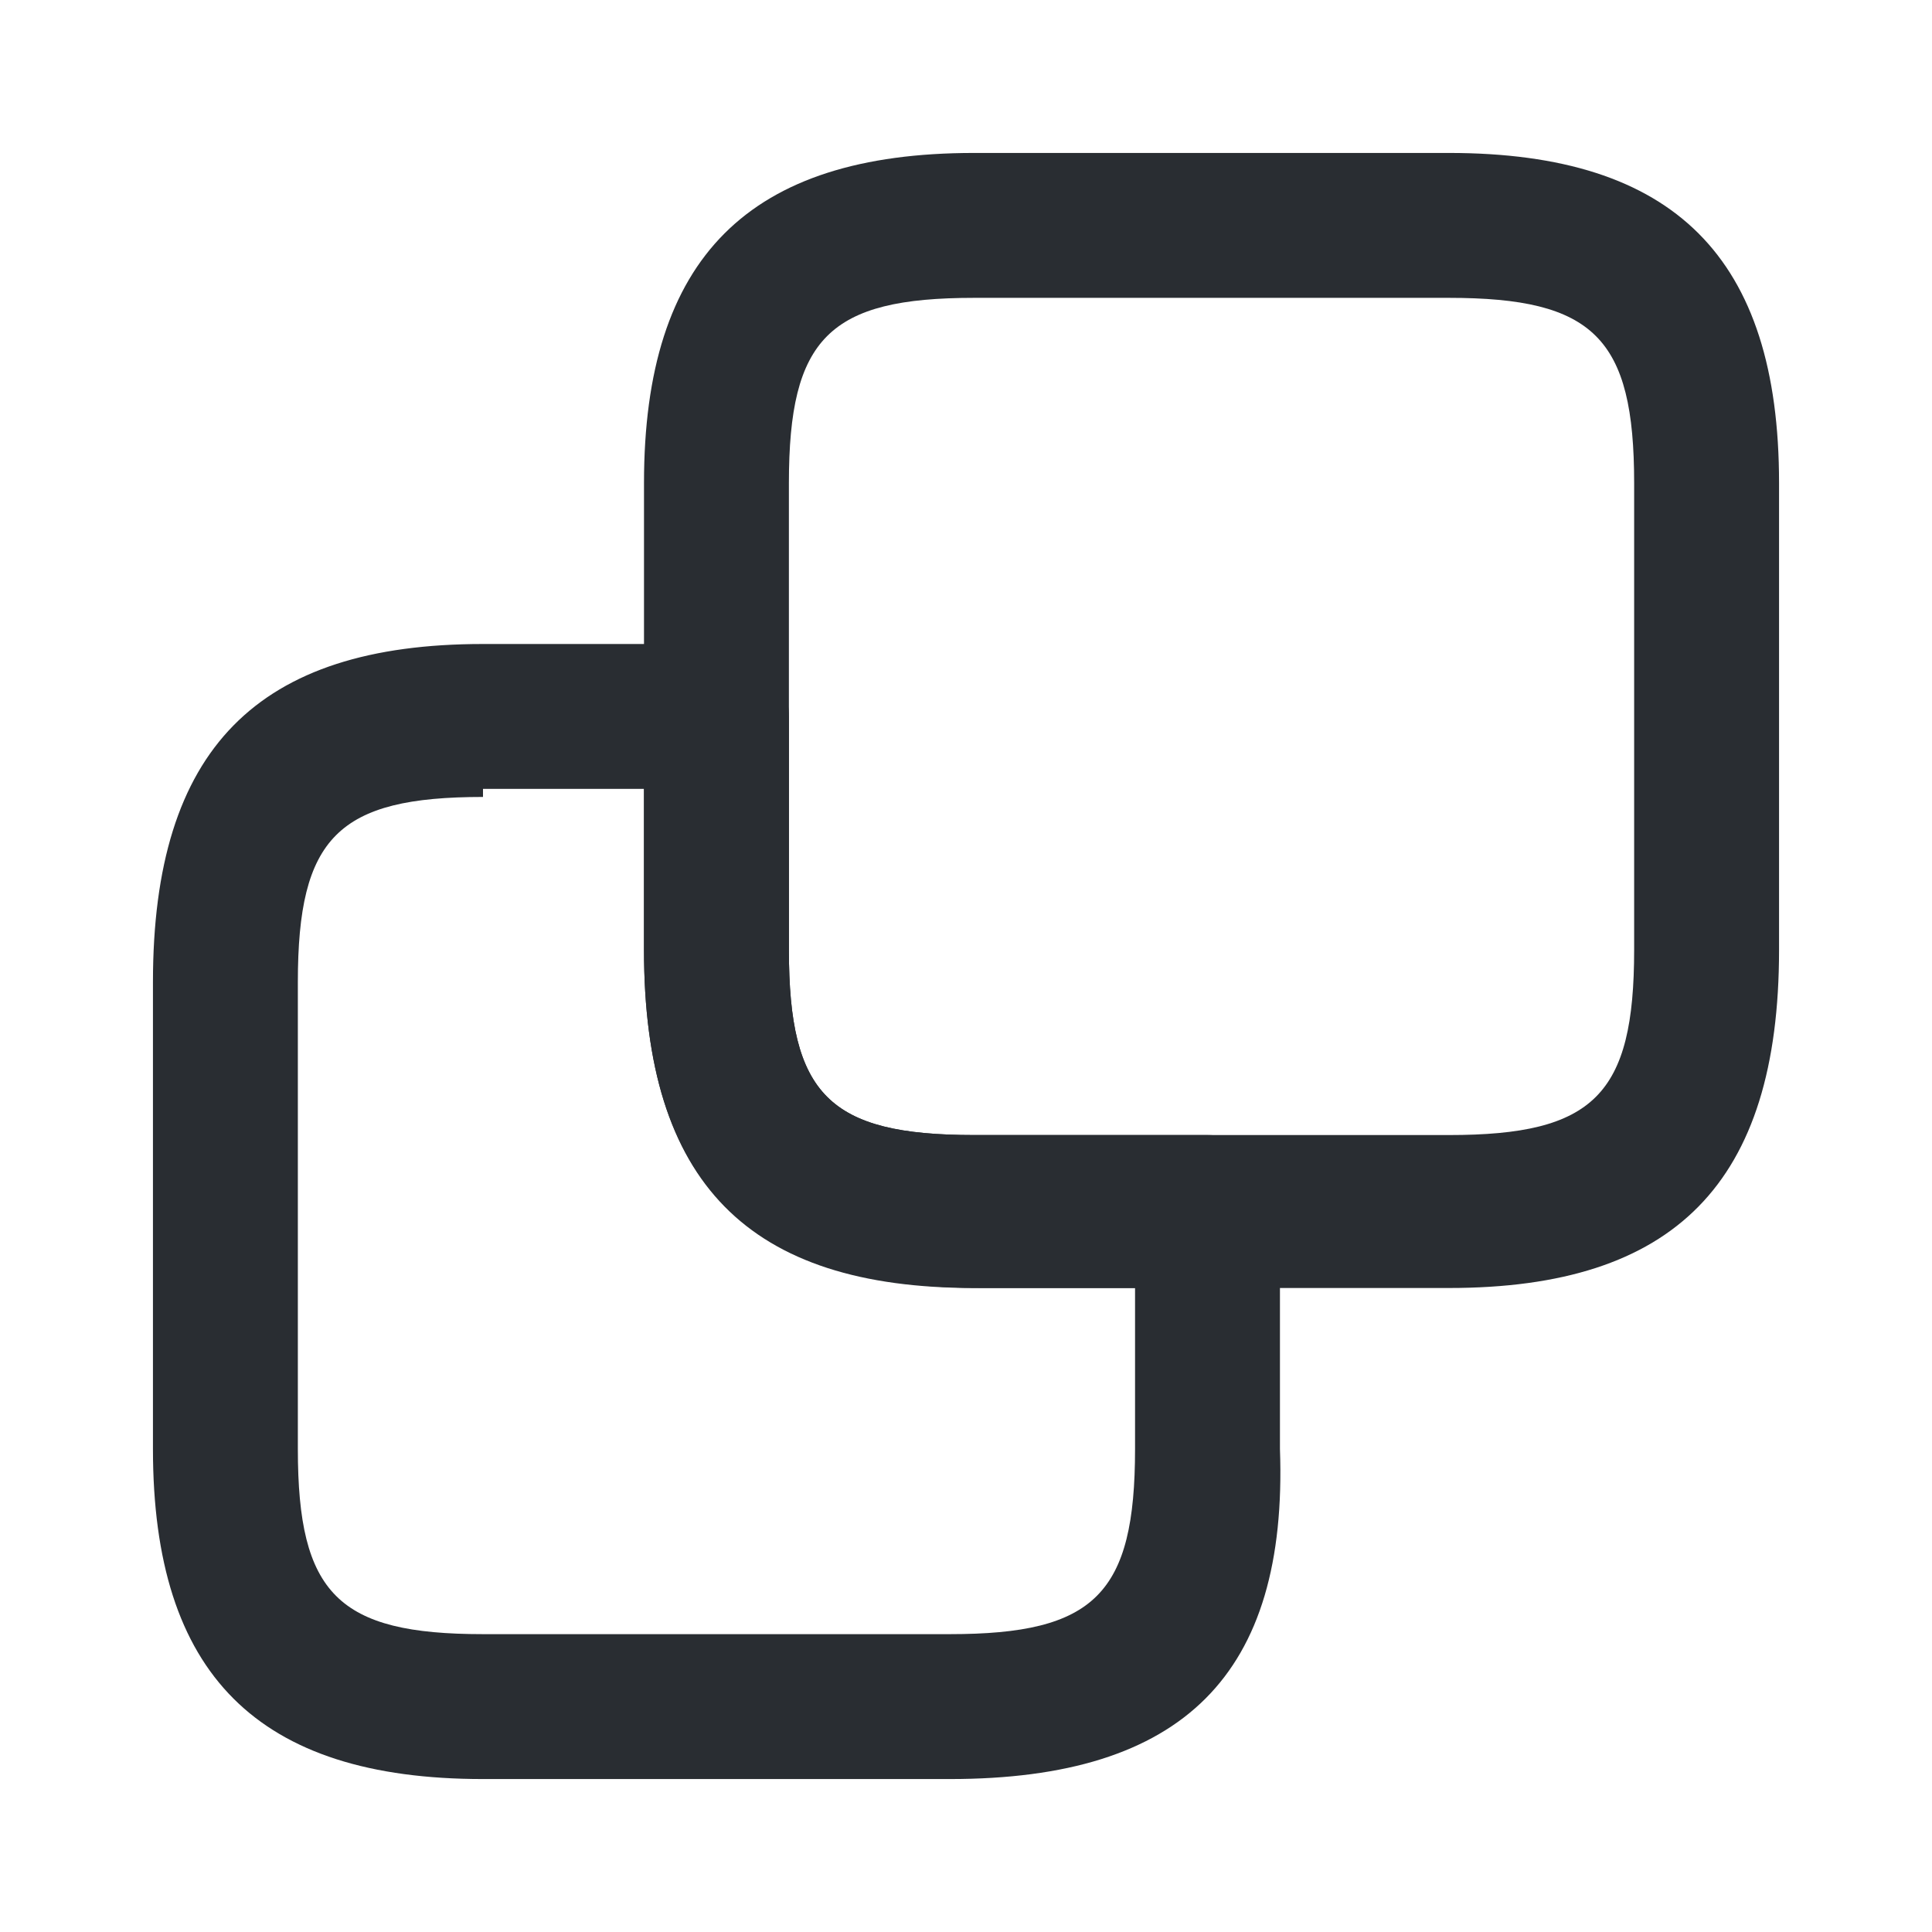
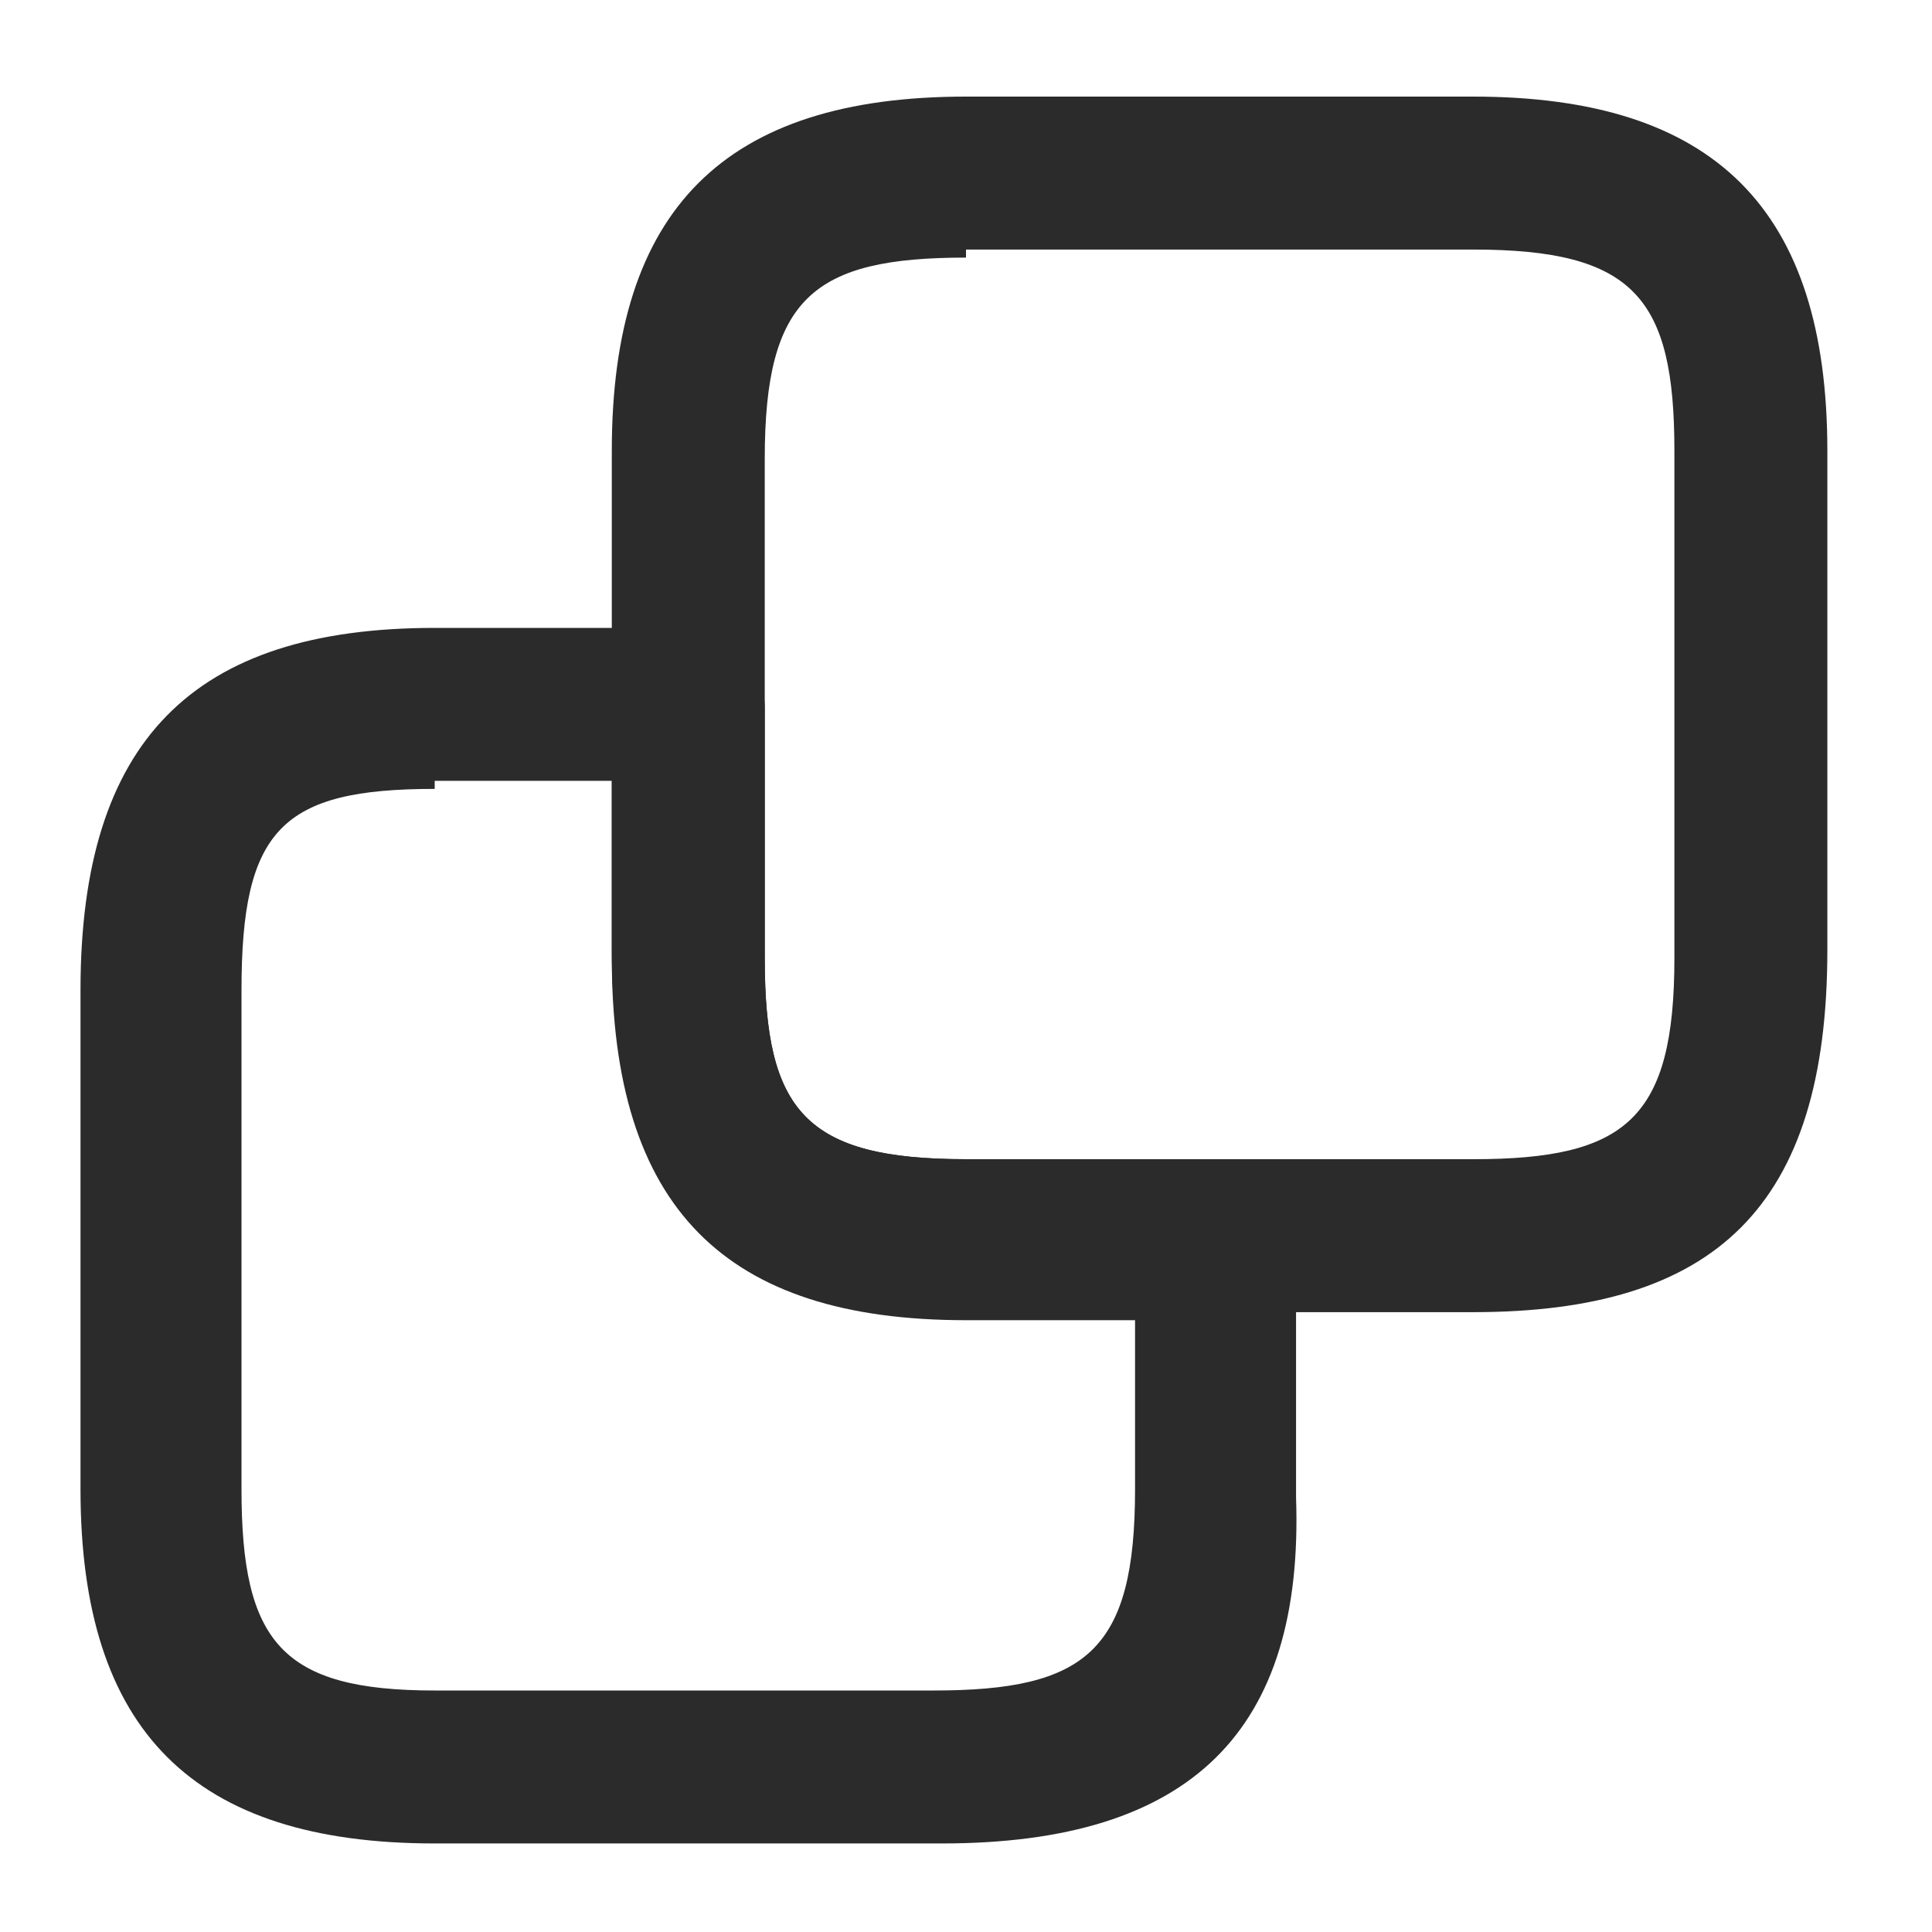
<svg xmlns="http://www.w3.org/2000/svg" version="1.1" id="Layer_1" x="0px" y="0px" viewBox="0 0 24 24" style="enable-background:new 0 0 24 24;" xml:space="preserve">
  <style type="text/css">
- 	.st0{fill:#292D32;}
+ 	.st0{fill:#2B2B2B;}
</style>
-   <path class="st0" d="M11.8,22.1H6c-2.8,0-4.1-1.3-4.1-4.1v-5.8C1.9,9.3,3.2,8,6,8h2.9c0.5,0,0.9,0.4,0.9,0.9v2.9  c0,1.8,0.5,2.3,2.3,2.3h2.9c0.5,0,0.9,0.4,0.9,0.9V18C16,20.8,14.7,22.1,11.8,22.1z M6,9.9c-1.8,0-2.3,0.5-2.3,2.3V18  c0,1.8,0.5,2.3,2.3,2.3h5.8c1.8,0,2.3-0.5,2.3-2.3v-2h-2C9.3,16,8,14.7,8,11.8v-2H6z" />
-   <path class="st0" d="M18,16h-5.8C9.3,16,8,14.7,8,11.8V6c0-2.8,1.3-4.1,4.1-4.1H18c2.8,0,4.1,1.3,4.1,4.1v5.8  C22.1,14.7,20.8,16,18,16z M12.1,3.7c-1.8,0-2.3,0.5-2.3,2.3v5.8c0,1.8,0.5,2.3,2.3,2.3H18c1.8,0,2.3-0.5,2.3-2.3V6  c0-1.8-0.5-2.3-2.3-2.3H12.1z" />
+   <path class="st0" d="M11.7,22.9H5.4c-3,0-4.4-1.4-4.4-4.4v-6.2c0-3.1,1.4-4.5,4.4-4.5h3.1c0.5,0,1,0.4,1,1v3.1  c0,1.9,0.5,2.5,2.5,2.5h3.1c0.5,0,1,0.4,1,1v3.2C16.2,21.5,14.8,22.9,11.7,22.9z M5.4,9.8C3.5,9.8,3,10.3,3,12.3v6.2  C3,20.4,3.5,21,5.4,21h6.2c1.9,0,2.5-0.5,2.5-2.5v-2.1H12c-3,0-4.4-1.4-4.4-4.5V9.7H5.4V9.8z" />
+   <path class="st0" d="M18.3,16.3h-6.2c-3.1,0-4.5-1.4-4.5-4.5V5.6c0-3,1.4-4.4,4.4-4.4h6.3c3,0,4.4,1.4,4.4,4.4v6.2  C22.7,15,21.3,16.3,18.3,16.3z M12,3.2c-1.9,0-2.5,0.5-2.5,2.5v6.2c0,1.9,0.5,2.5,2.5,2.5h6.3c1.9,0,2.5-0.5,2.5-2.5V5.6  c0-1.9-0.5-2.5-2.5-2.5H12z" />
</svg>
